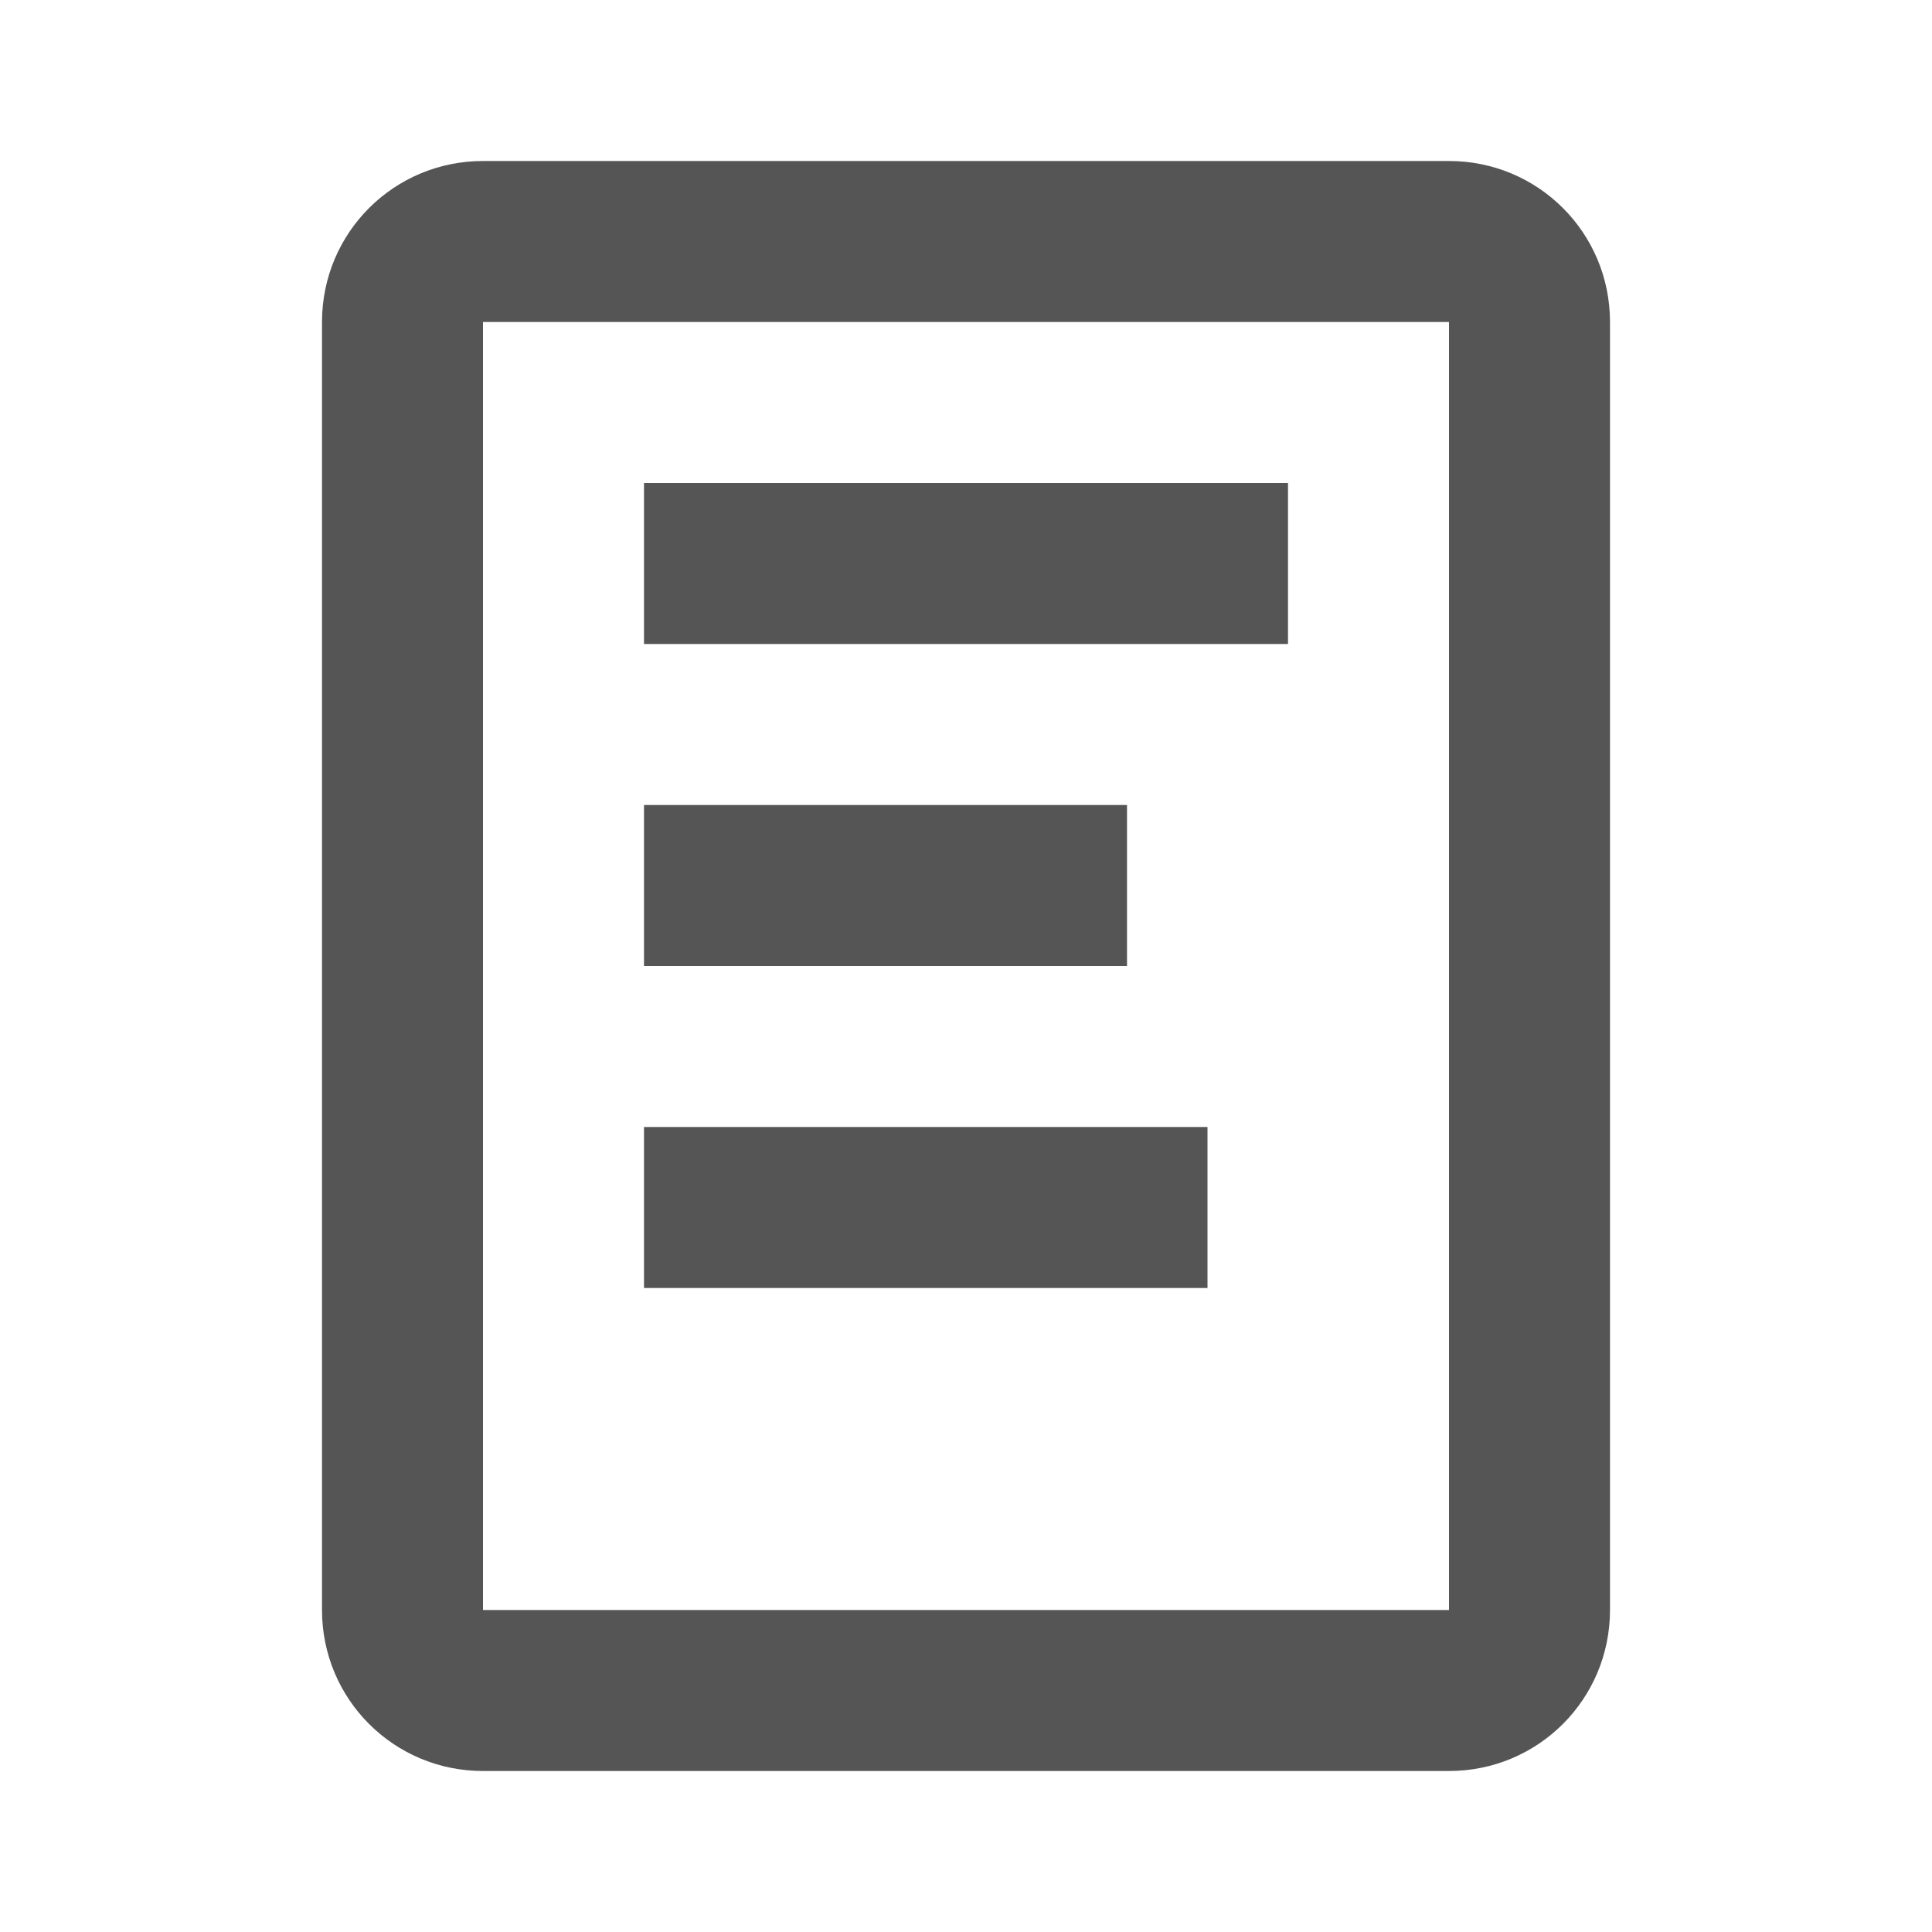
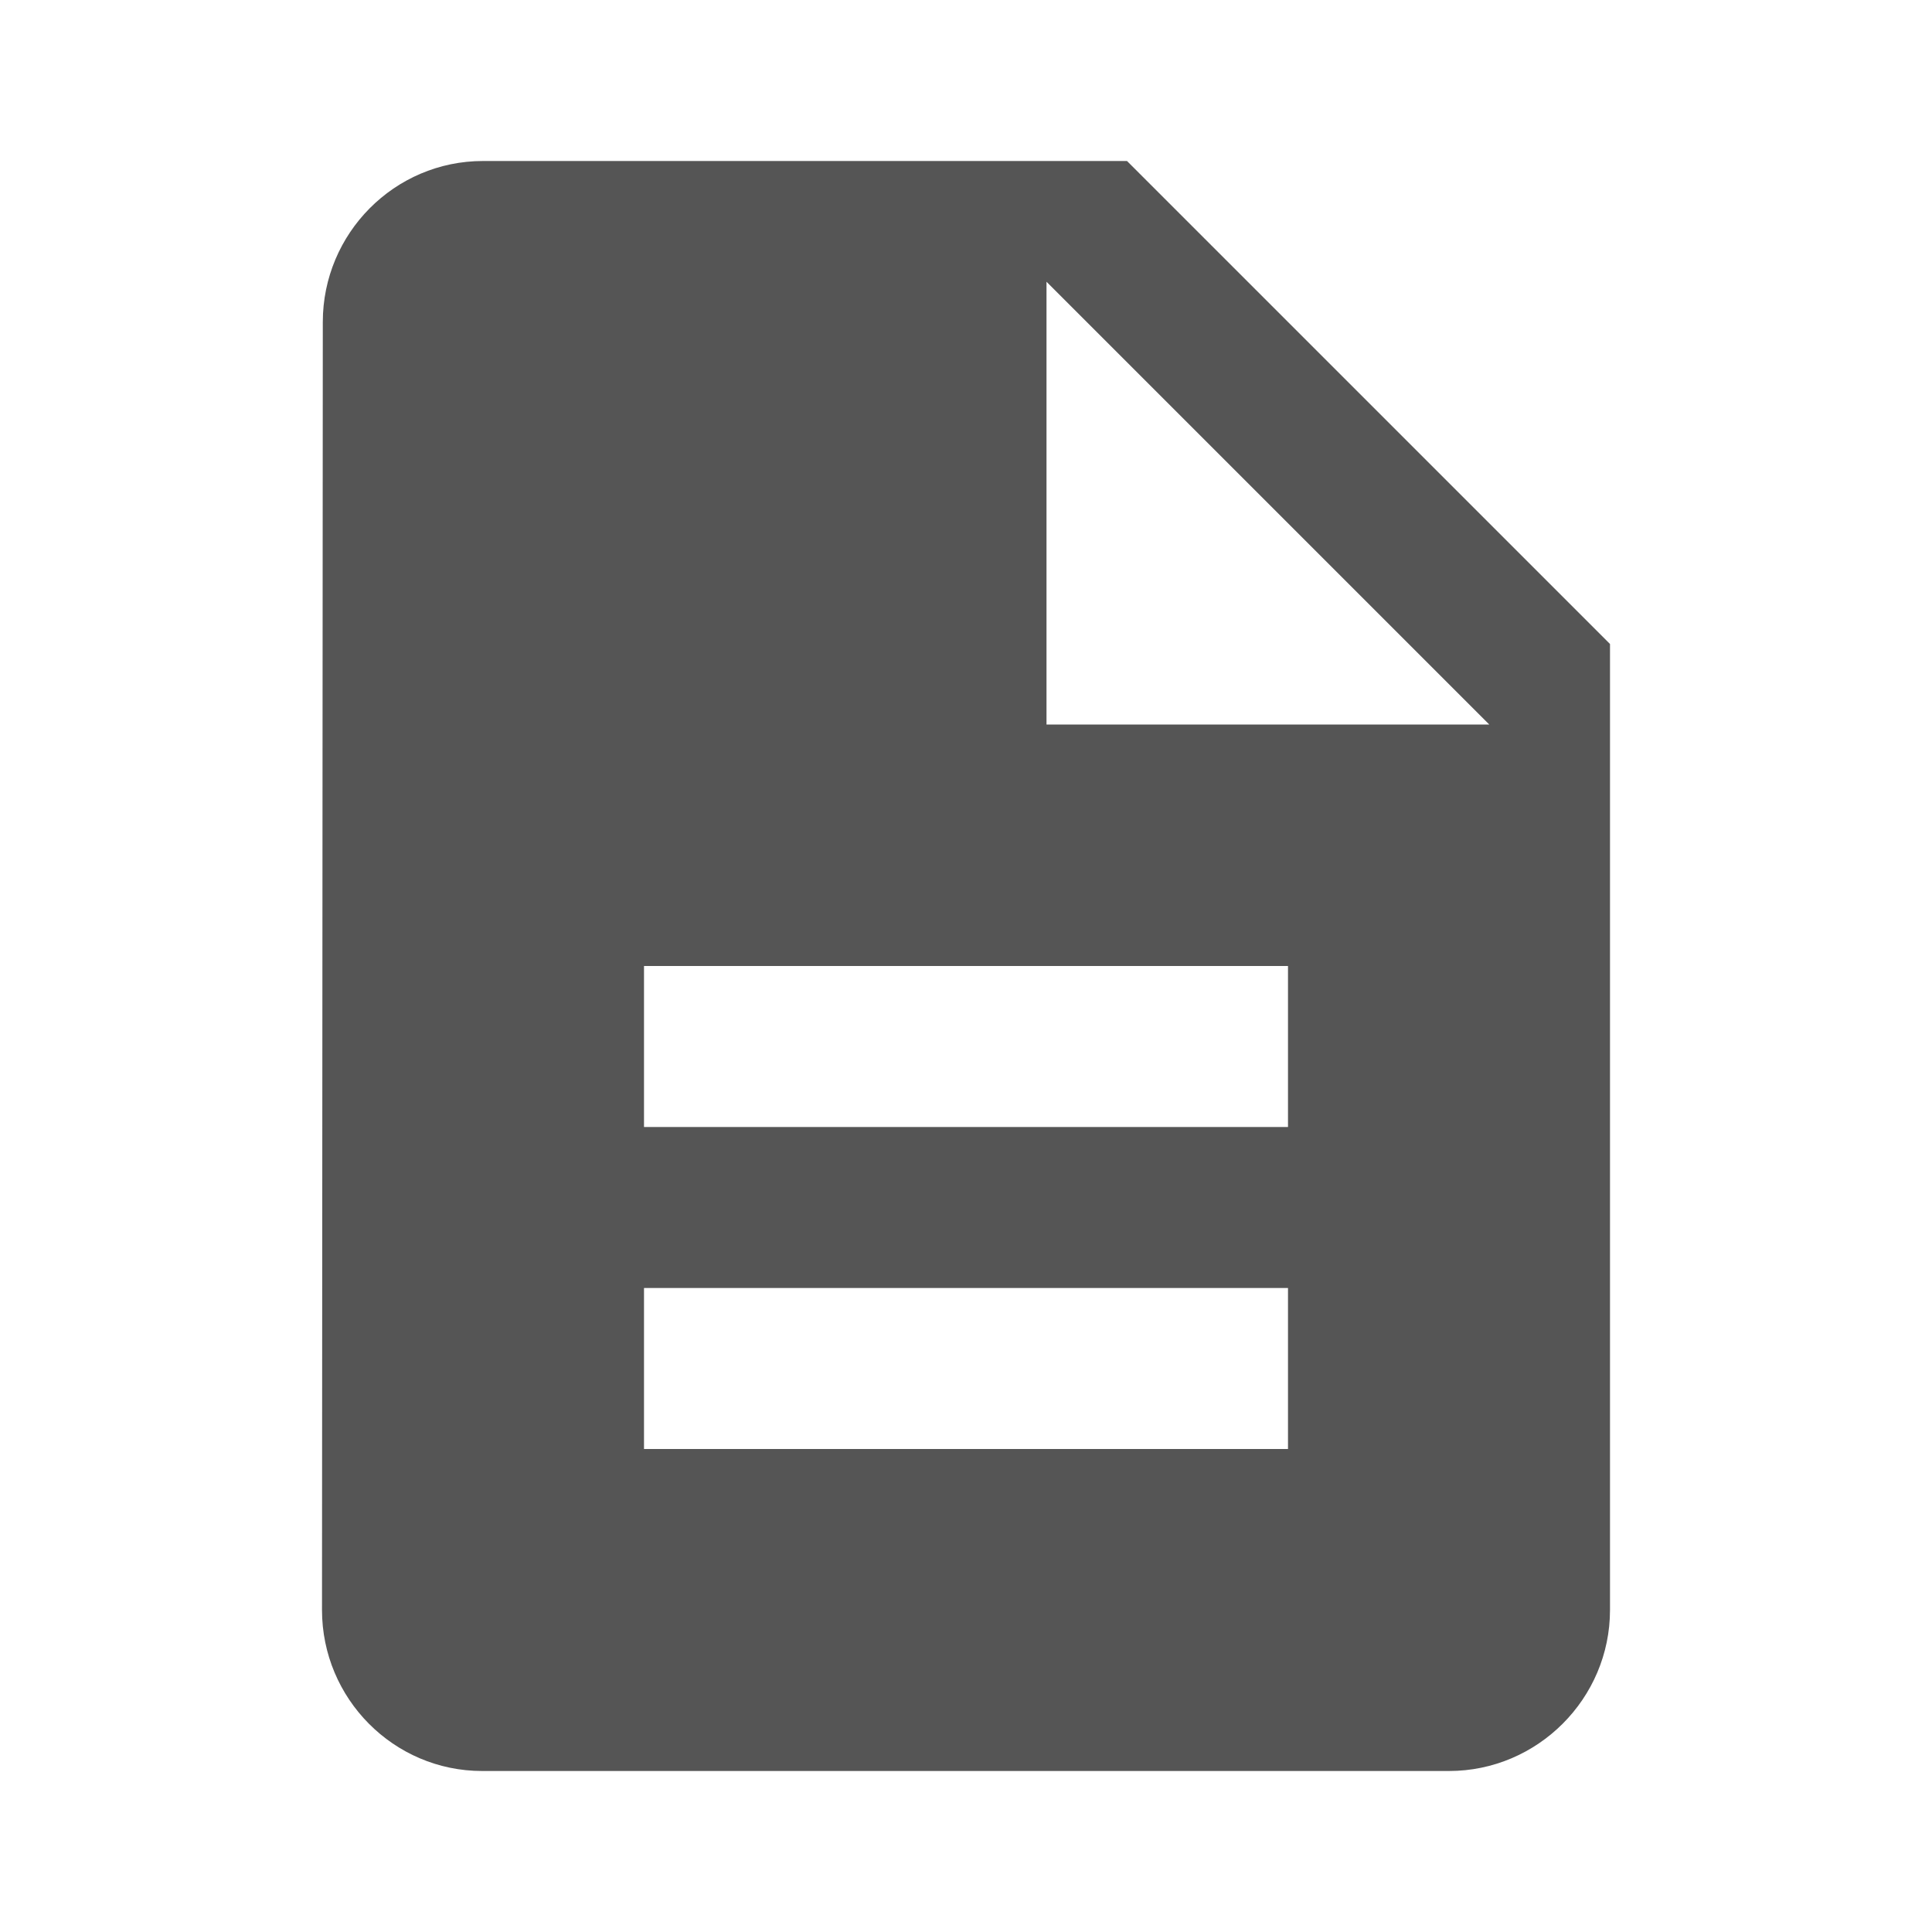
<svg xmlns="http://www.w3.org/2000/svg" height="24" width="24" viewBox="0 0 24 24" version="1.1" id="svg2">
  <defs id="defs8" />
-   <path style="fill:#555555;fill-opacity:1;fill-rule:nonzero;stroke:none" d="M 6 2 C 4.892 2 4 2.892 4 4 L 4 20 C 4 21.108 4.892 22 6 22 L 18 22 C 19.108 22 20 21.108 20 20 L 20 4 C 20 2.892 19.108 2 18 2 L 6 2 z M 6 4 L 18 4 L 18 20 L 6 20 L 6 4 z " id="rect2989" />
-   <rect style="fill:#555555;fill-opacity:1;fill-rule:nonzero;stroke:none" id="rect3031" width="8" height="2" x="8" y="6" rx="0" />
-   <rect style="fill:#555555;fill-opacity:1;fill-rule:nonzero;stroke:none" id="rect3801" width="6" height="2" x="8" y="10" />
-   <rect style="fill:#555555;fill-opacity:1;fill-rule:nonzero;stroke:none" id="rect3803" width="7" height="2" x="8" y="14" />
+   <path style="fill:#555555;fill-opacity:1;fill-rule:nonzero;stroke:none" d="m -22.983,1.898 c -1.108,0 -2,0.892 -2,2 l 0,16 c 0,1.108 0.892,2 2,2 l 12,0 c 1.108,0 2,-0.892 2,-2 l 0,-16 c 0,-1.108 -0.892,-2 -2,-2 z" id="rect2989" />
+   <path d="M 14,2 H 6 c -1.1,0 -1.99,0.9 -1.99,2 L 4,20 c 0,1.1 0.89,2 1.99,2 H 18 c 1.1,0 2,-0.9 2,-2 V 8 l -6,-6 z M 16,18 H 8 v -2 h 8 v 2 z m 0,-4 H 8 v -2 h 8 v 2 z M 13,9 v -5.5 l 5.5,5.5 H 13 z" id="path6" style="stroke:none;fill:#555555;fill-opacity:1" />
</svg>
